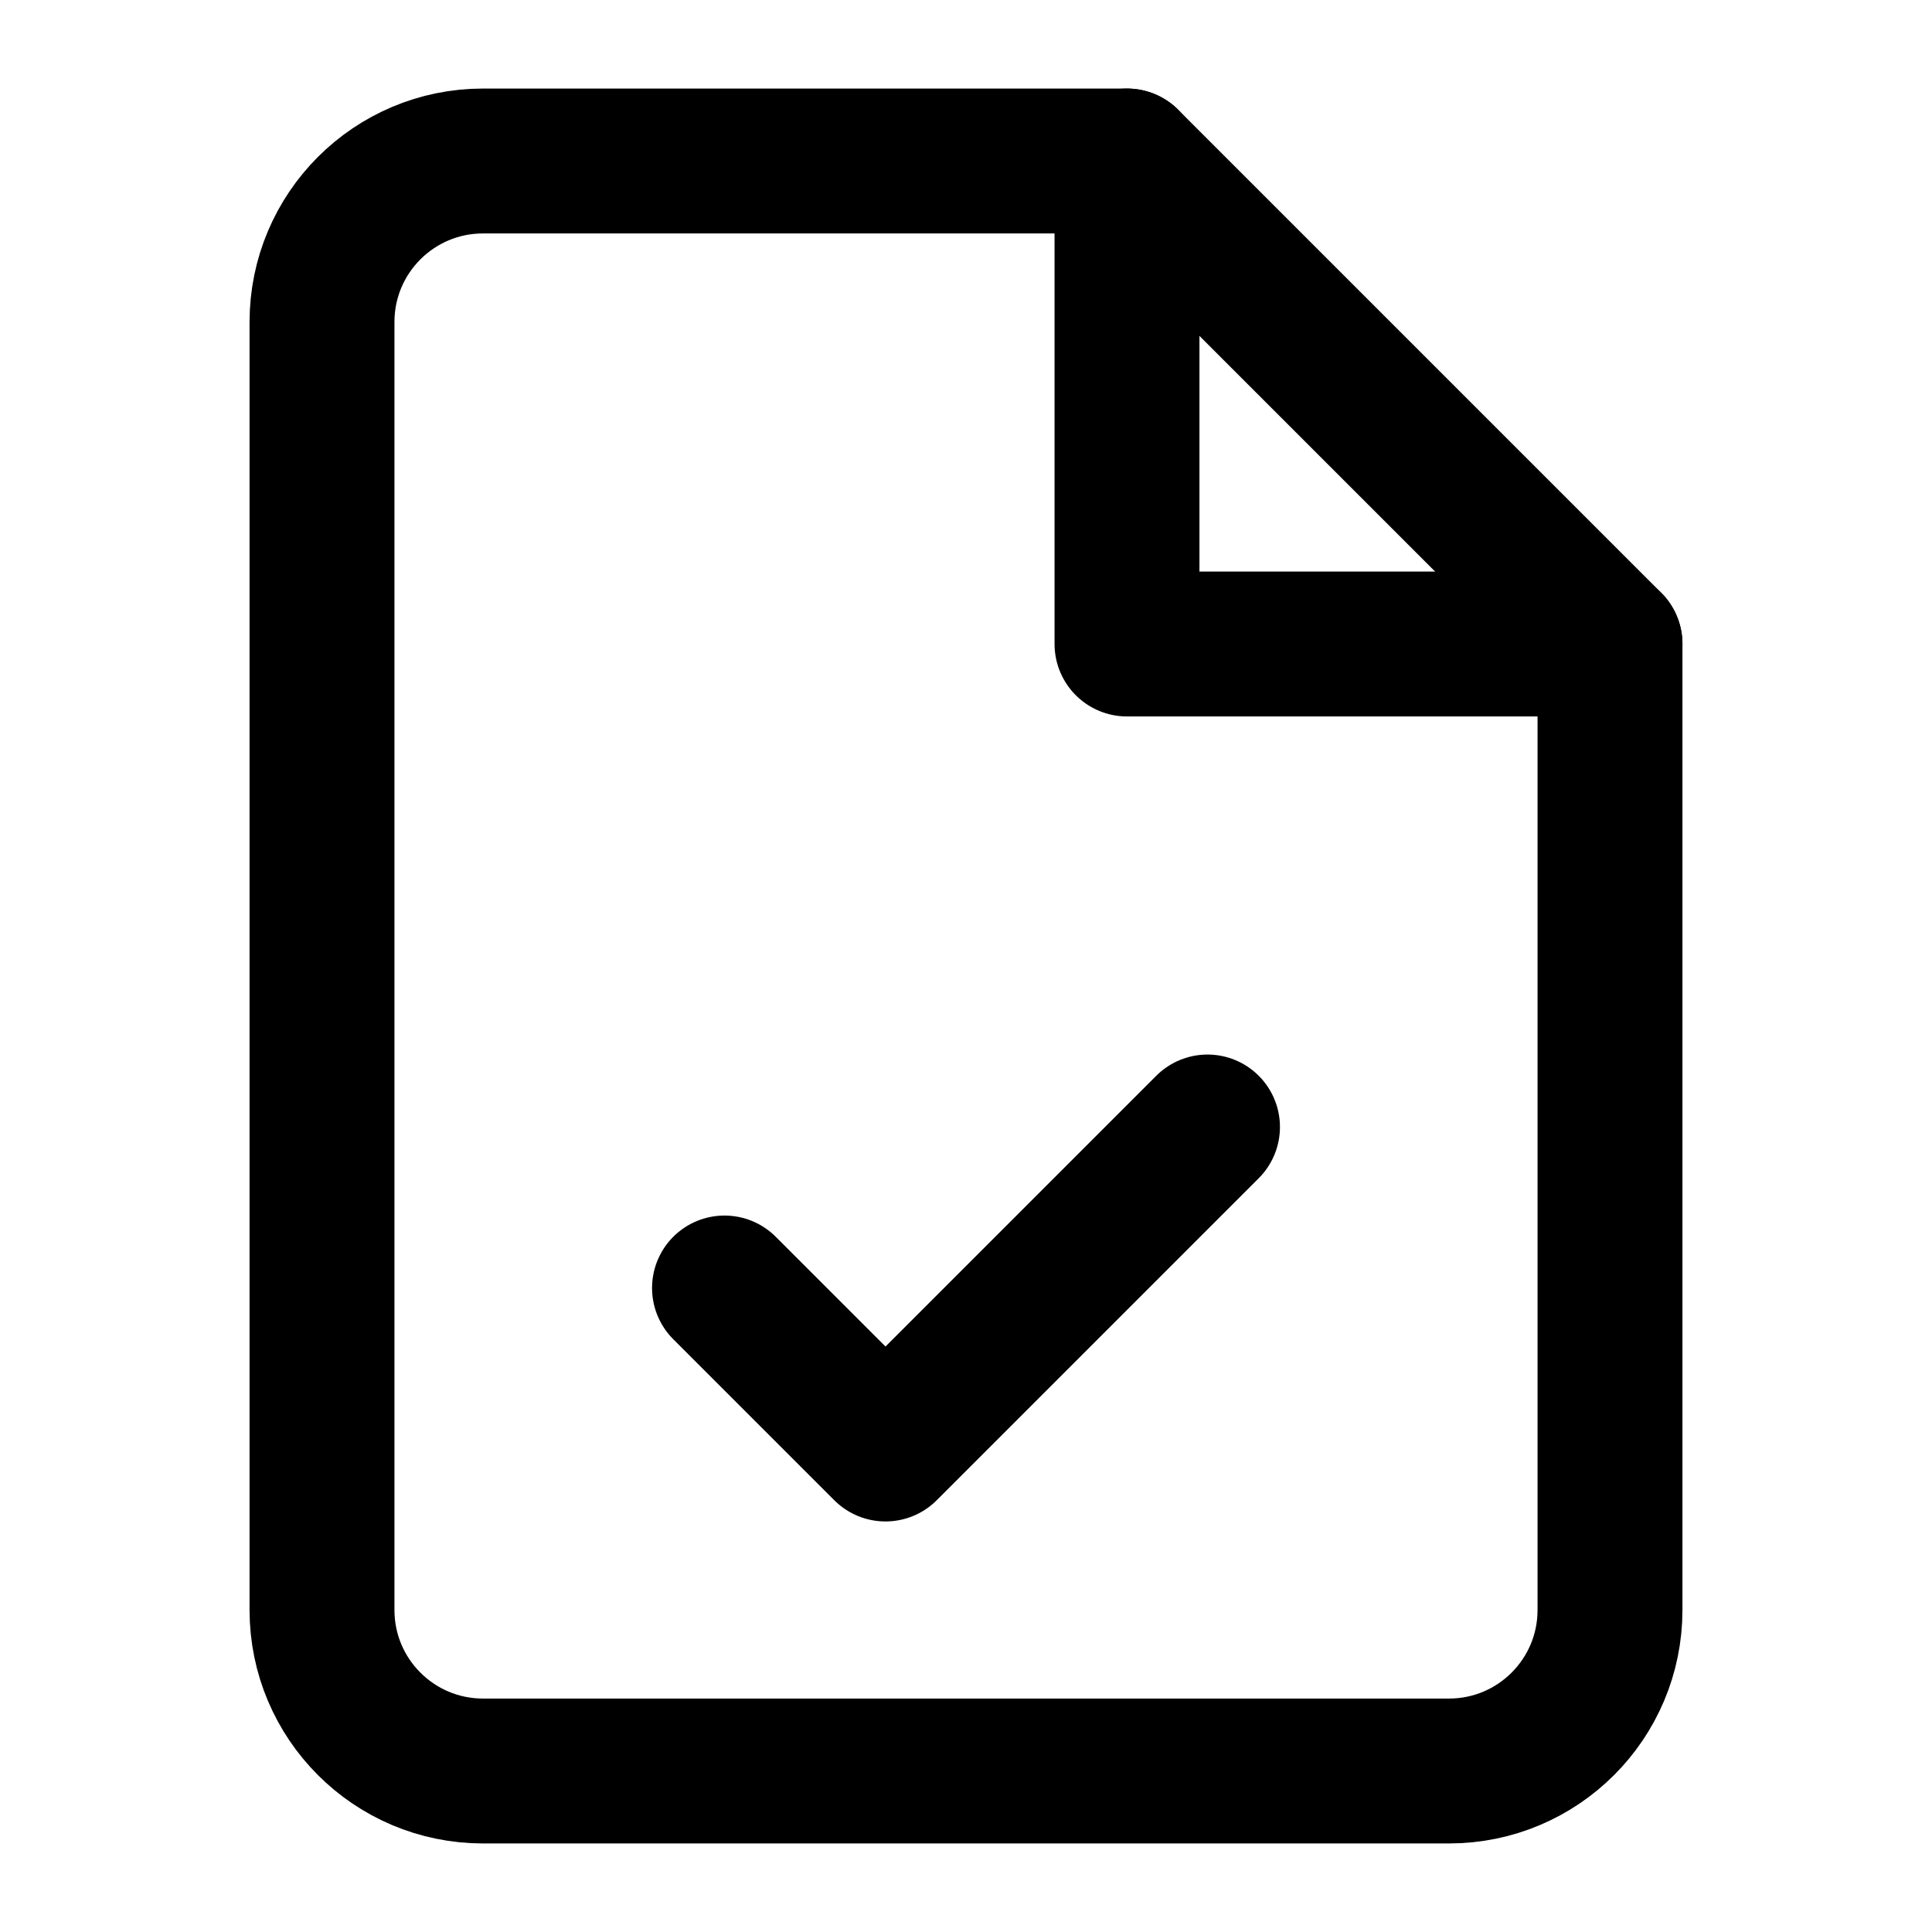
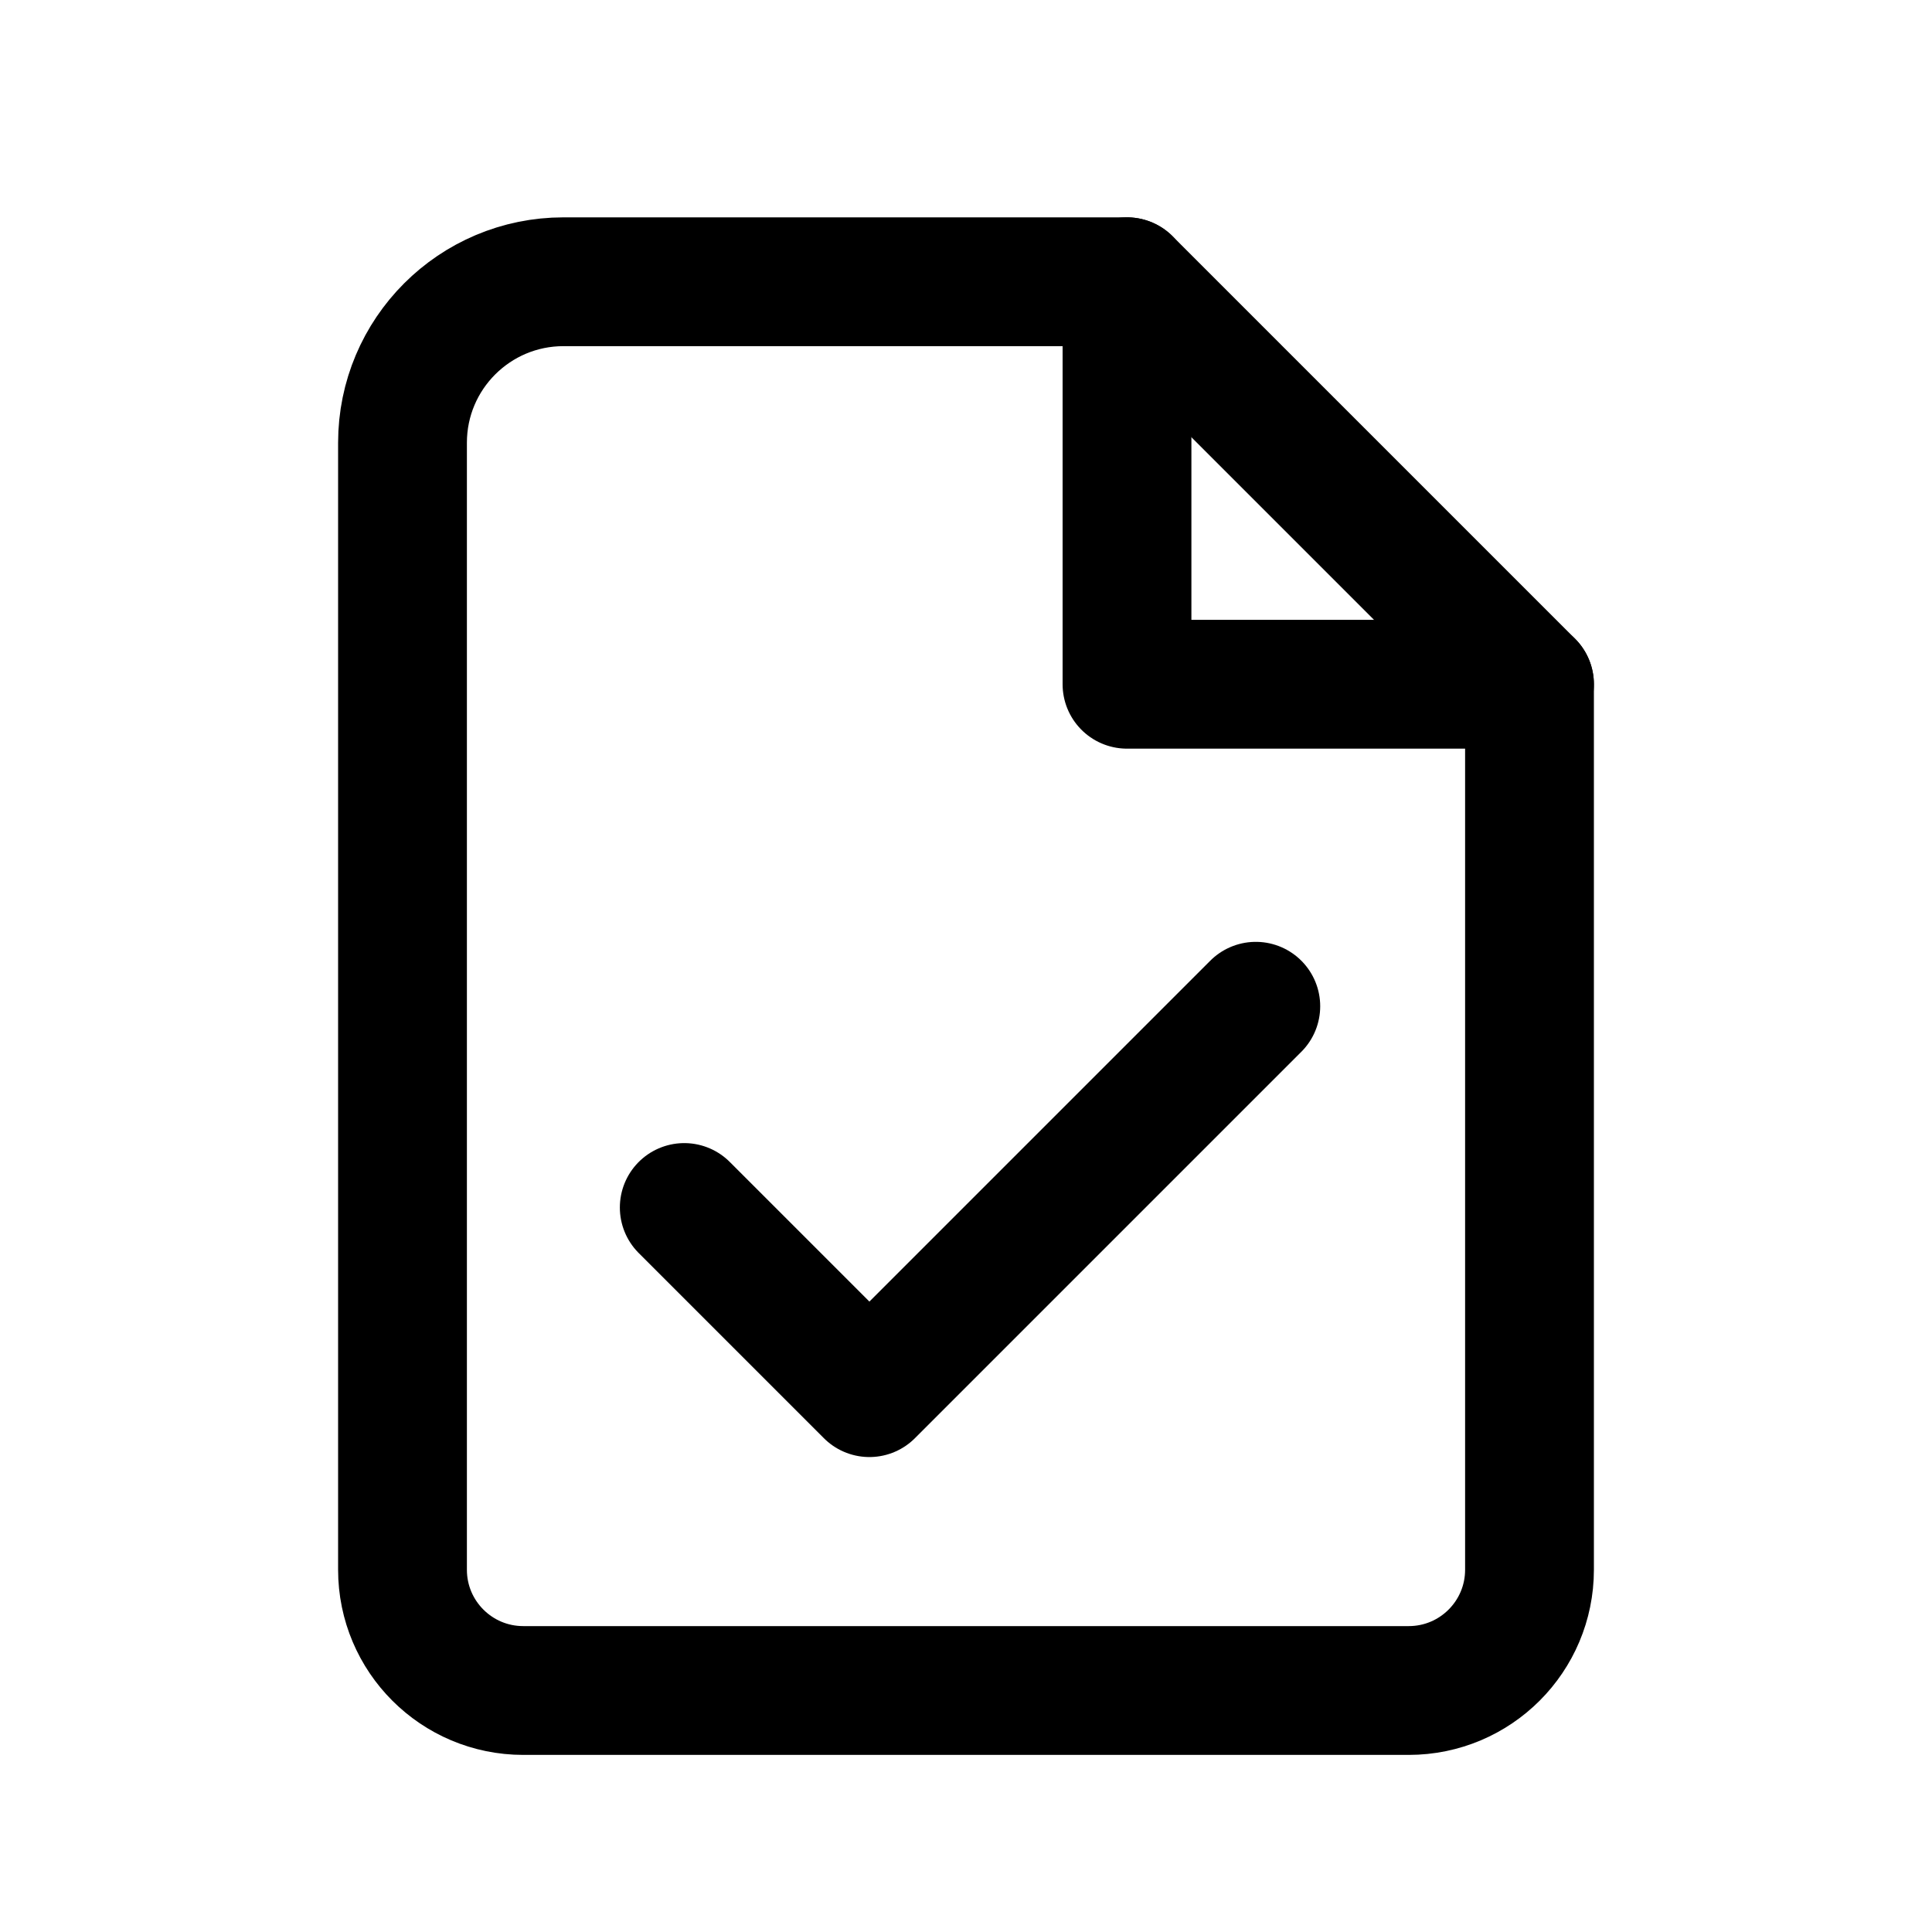
- <svg xmlns="http://www.w3.org/2000/svg" width="24" height="24" viewBox="0 0 24 24" fill="none" stroke="#000000" stroke-width="1.8" stroke-linecap="round" stroke-linejoin="round">
-   <path d="M14 2H6a2 2 0 0 0-2 2v16a2 2 0 0 0 2 2h12a2 2 0 0 0 2-2V8L14 2Z" />
-   <path d="M14 2v6h6M9 16l2 2 4-4" />
+ <svg xmlns="http://www.w3.org/2000/svg" width="24" height="24" viewBox="0 0 24 24" fill="none" stroke="#000000" stroke-width="1.6" stroke-linecap="round" stroke-linejoin="round">
+   <path d="M7 3.5h7l5 5v11A1.5 1.5 0 0 1 17.5 21h-11A1.5 1.5 0 0 1 5 19.5v-14A2 2 0 0 1 7 3.5Z" />
+   <path d="M14 3.5v5h5M8.5 15l2.3 2.3 4.8-4.8" />
</svg>
